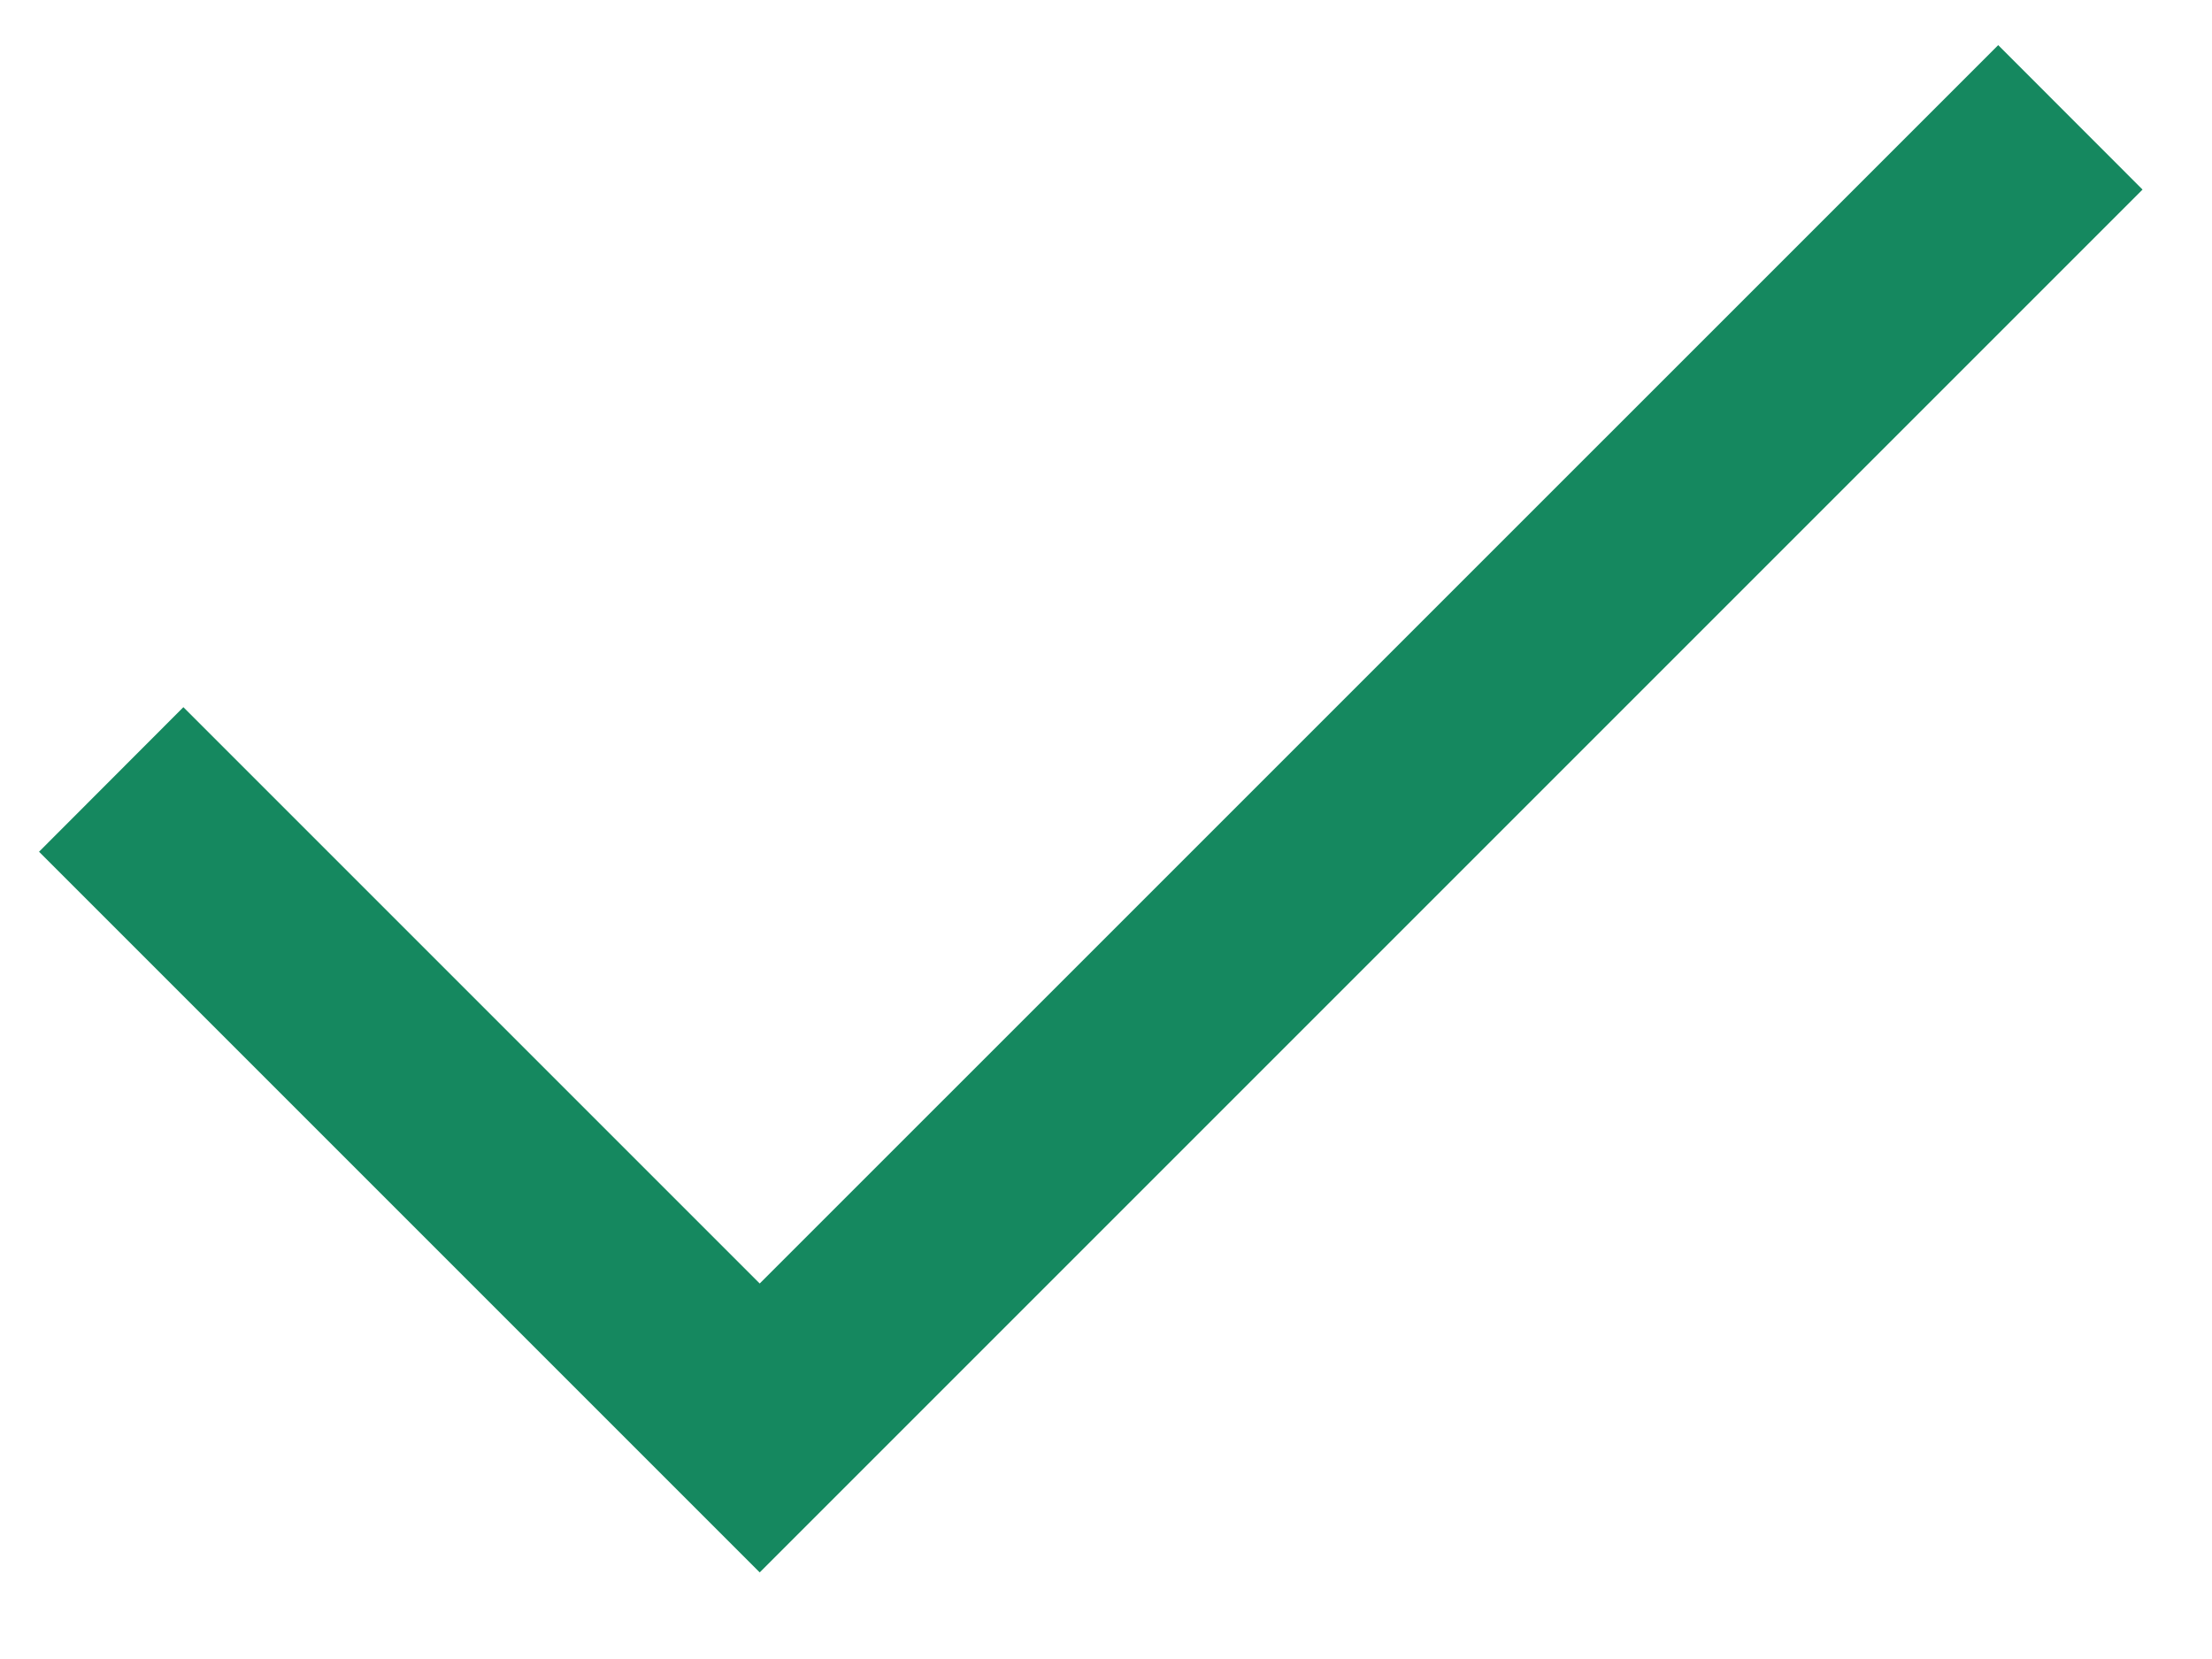
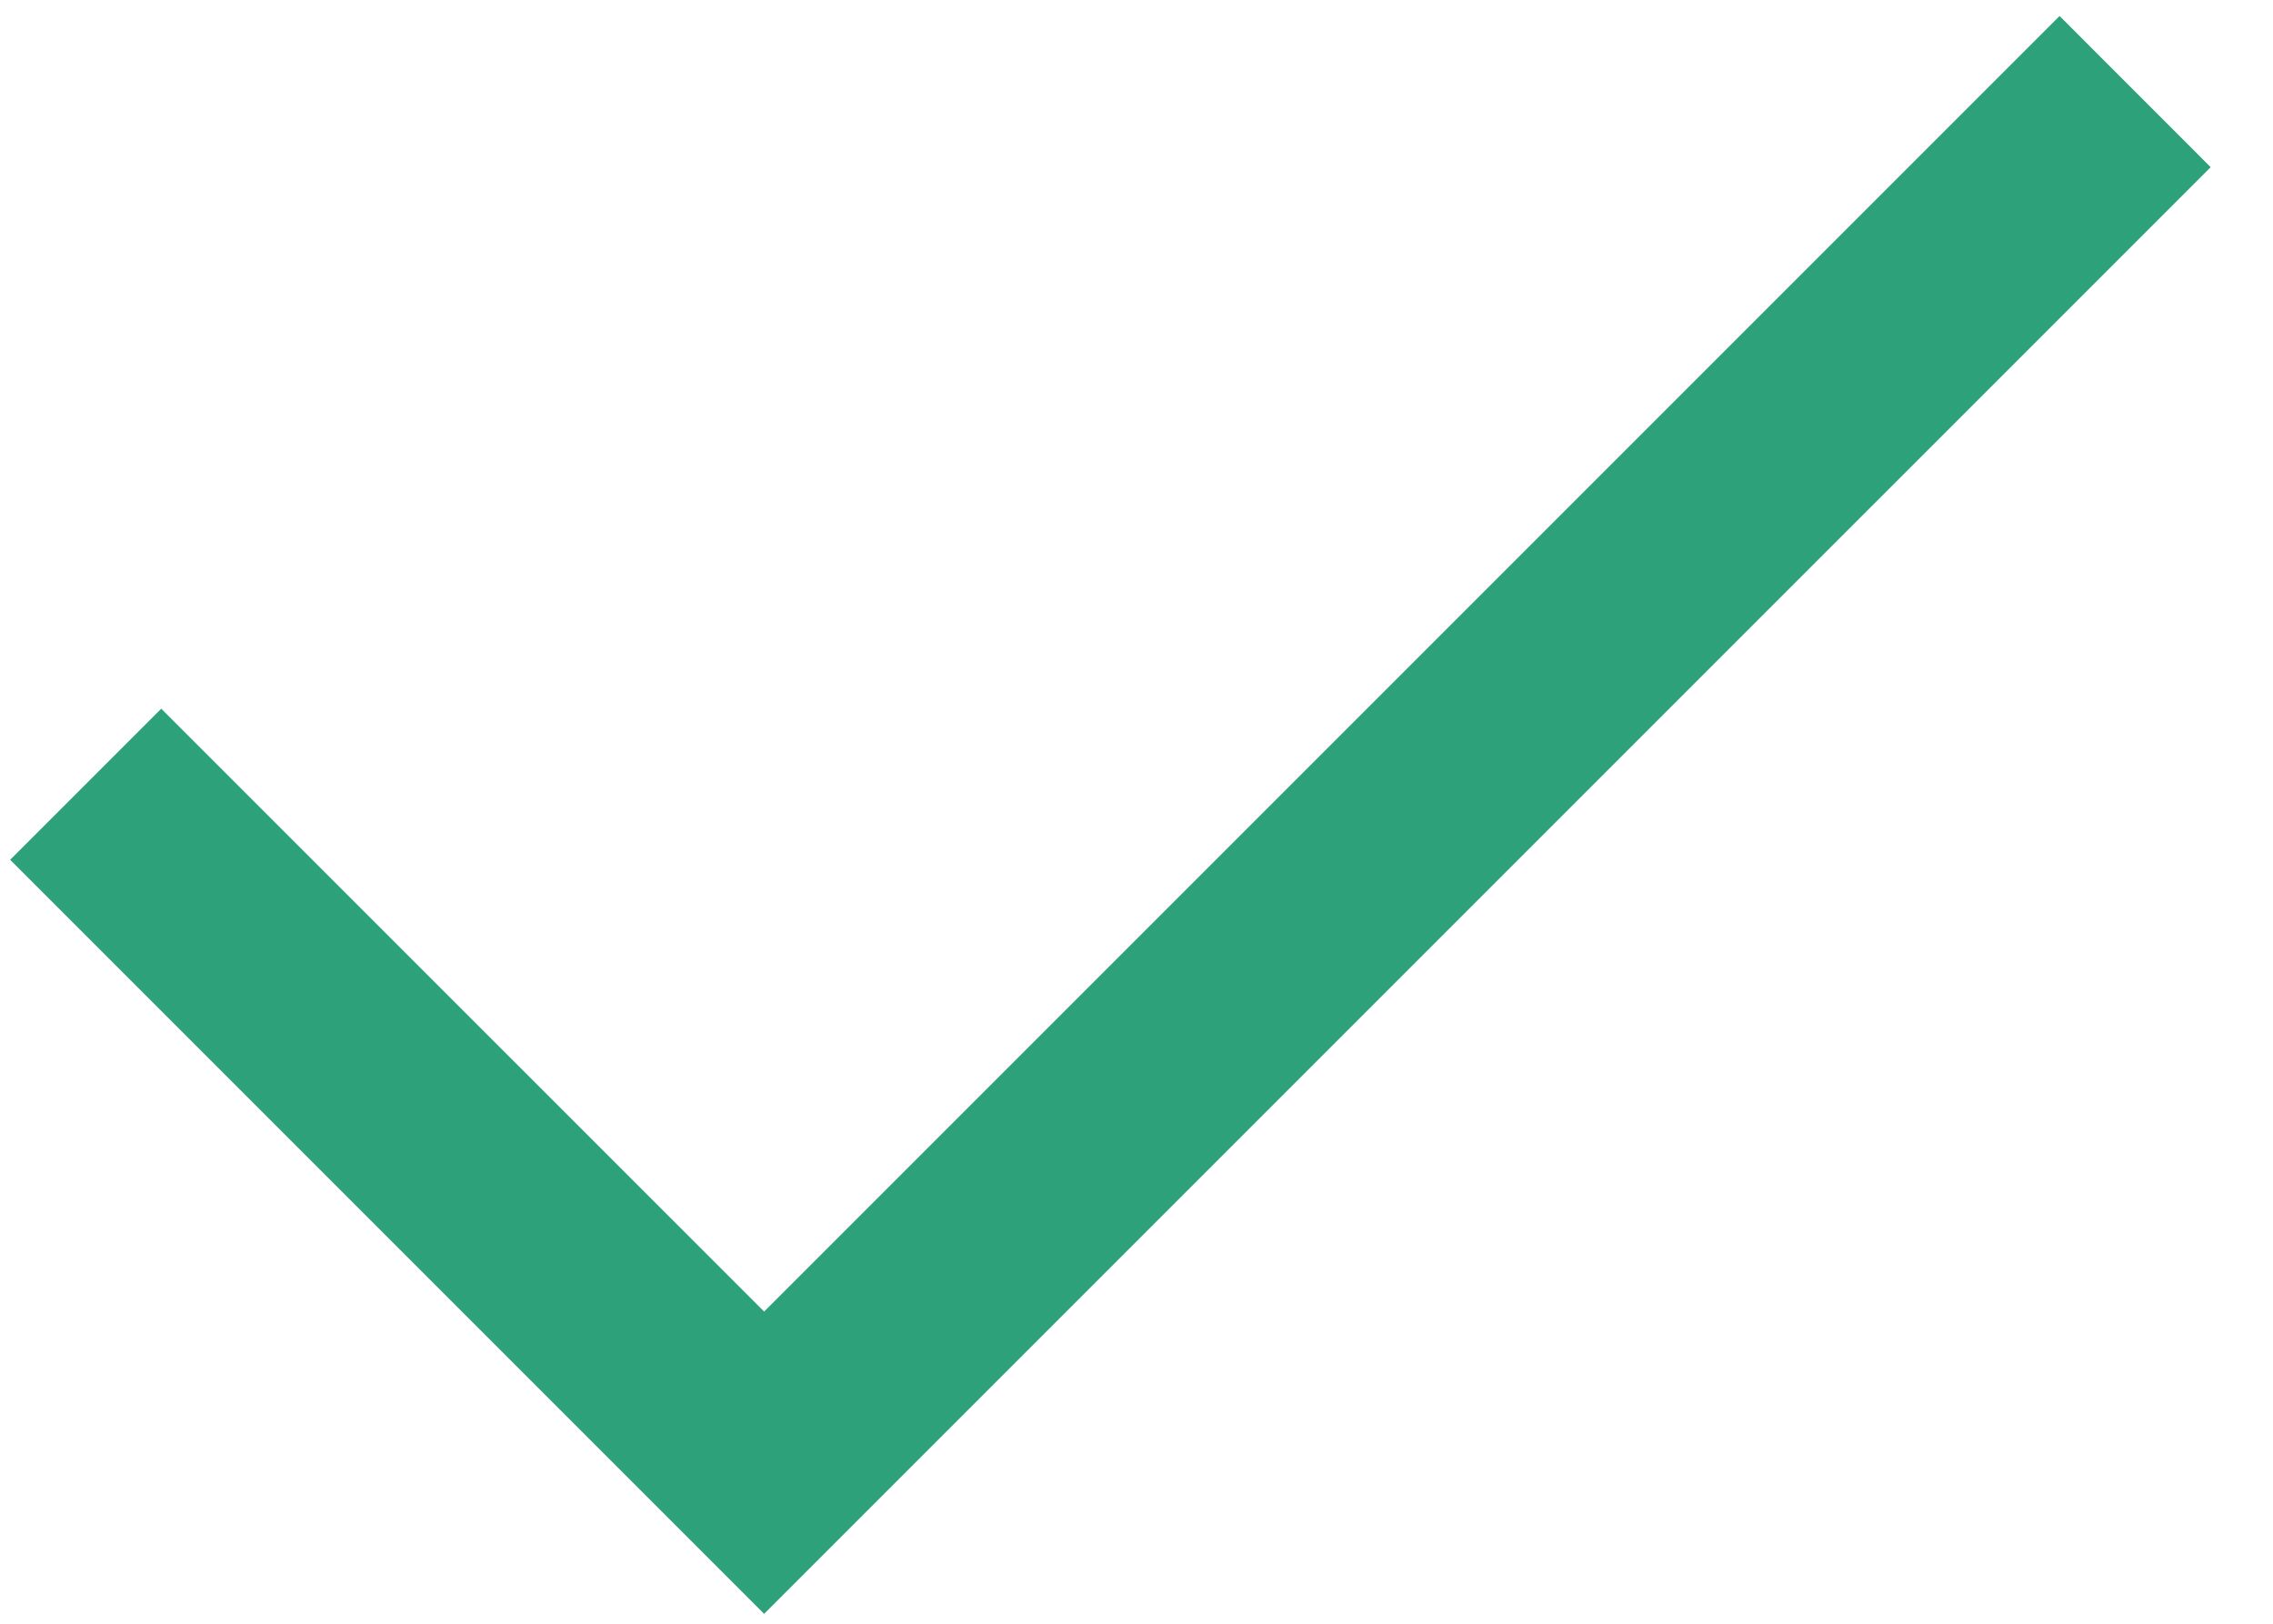
- <svg xmlns="http://www.w3.org/2000/svg" width="20" height="15" viewBox="0 0 20 15" fill="none">
-   <path d="M6.869 14.217L0.353 7.701L1.658 6.394L6.869 11.605L18.067 0.408L19.372 1.714L6.869 14.217Z" fill="#15885F" />
+ <svg xmlns="http://www.w3.org/2000/svg" width="28" height="20" viewBox="0 0 28 20" fill="none">
+   <path d="M9.413 19.878L0.125 10.59L1.986 8.729L9.413 16.155L25.371 0.197L27.232 2.059L9.413 19.878Z" fill="#2CA17A" />
</svg>
